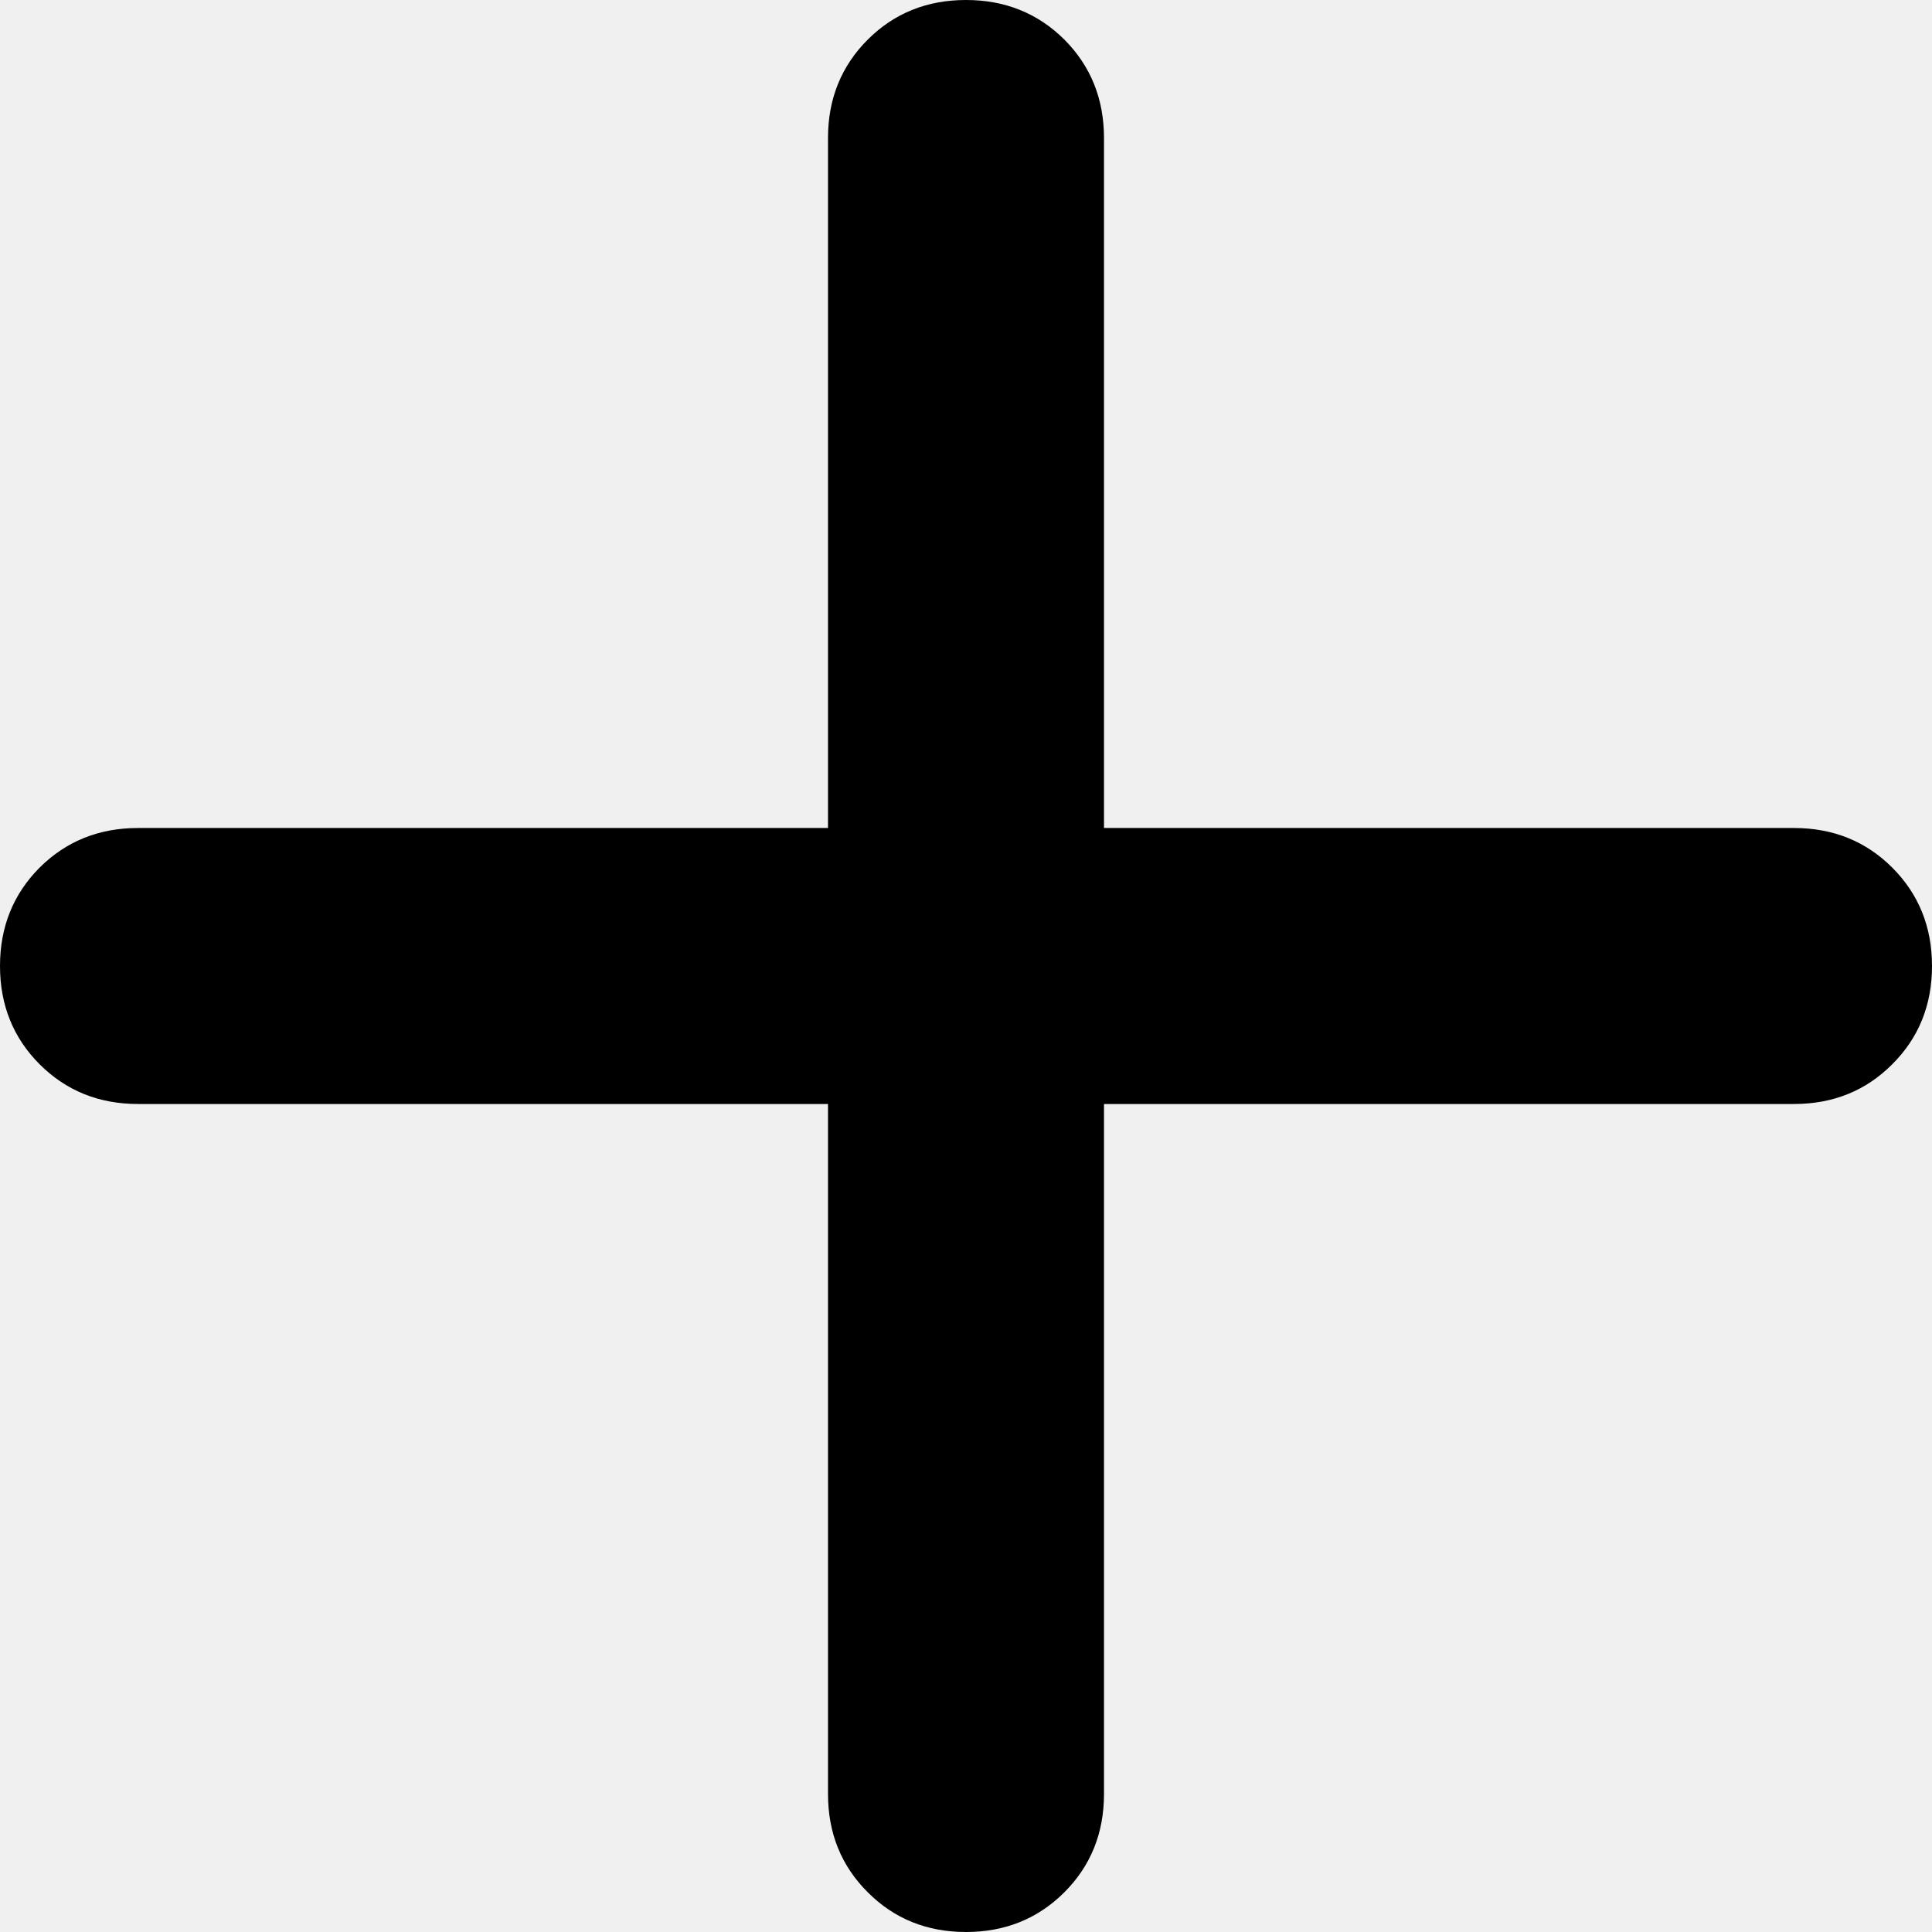
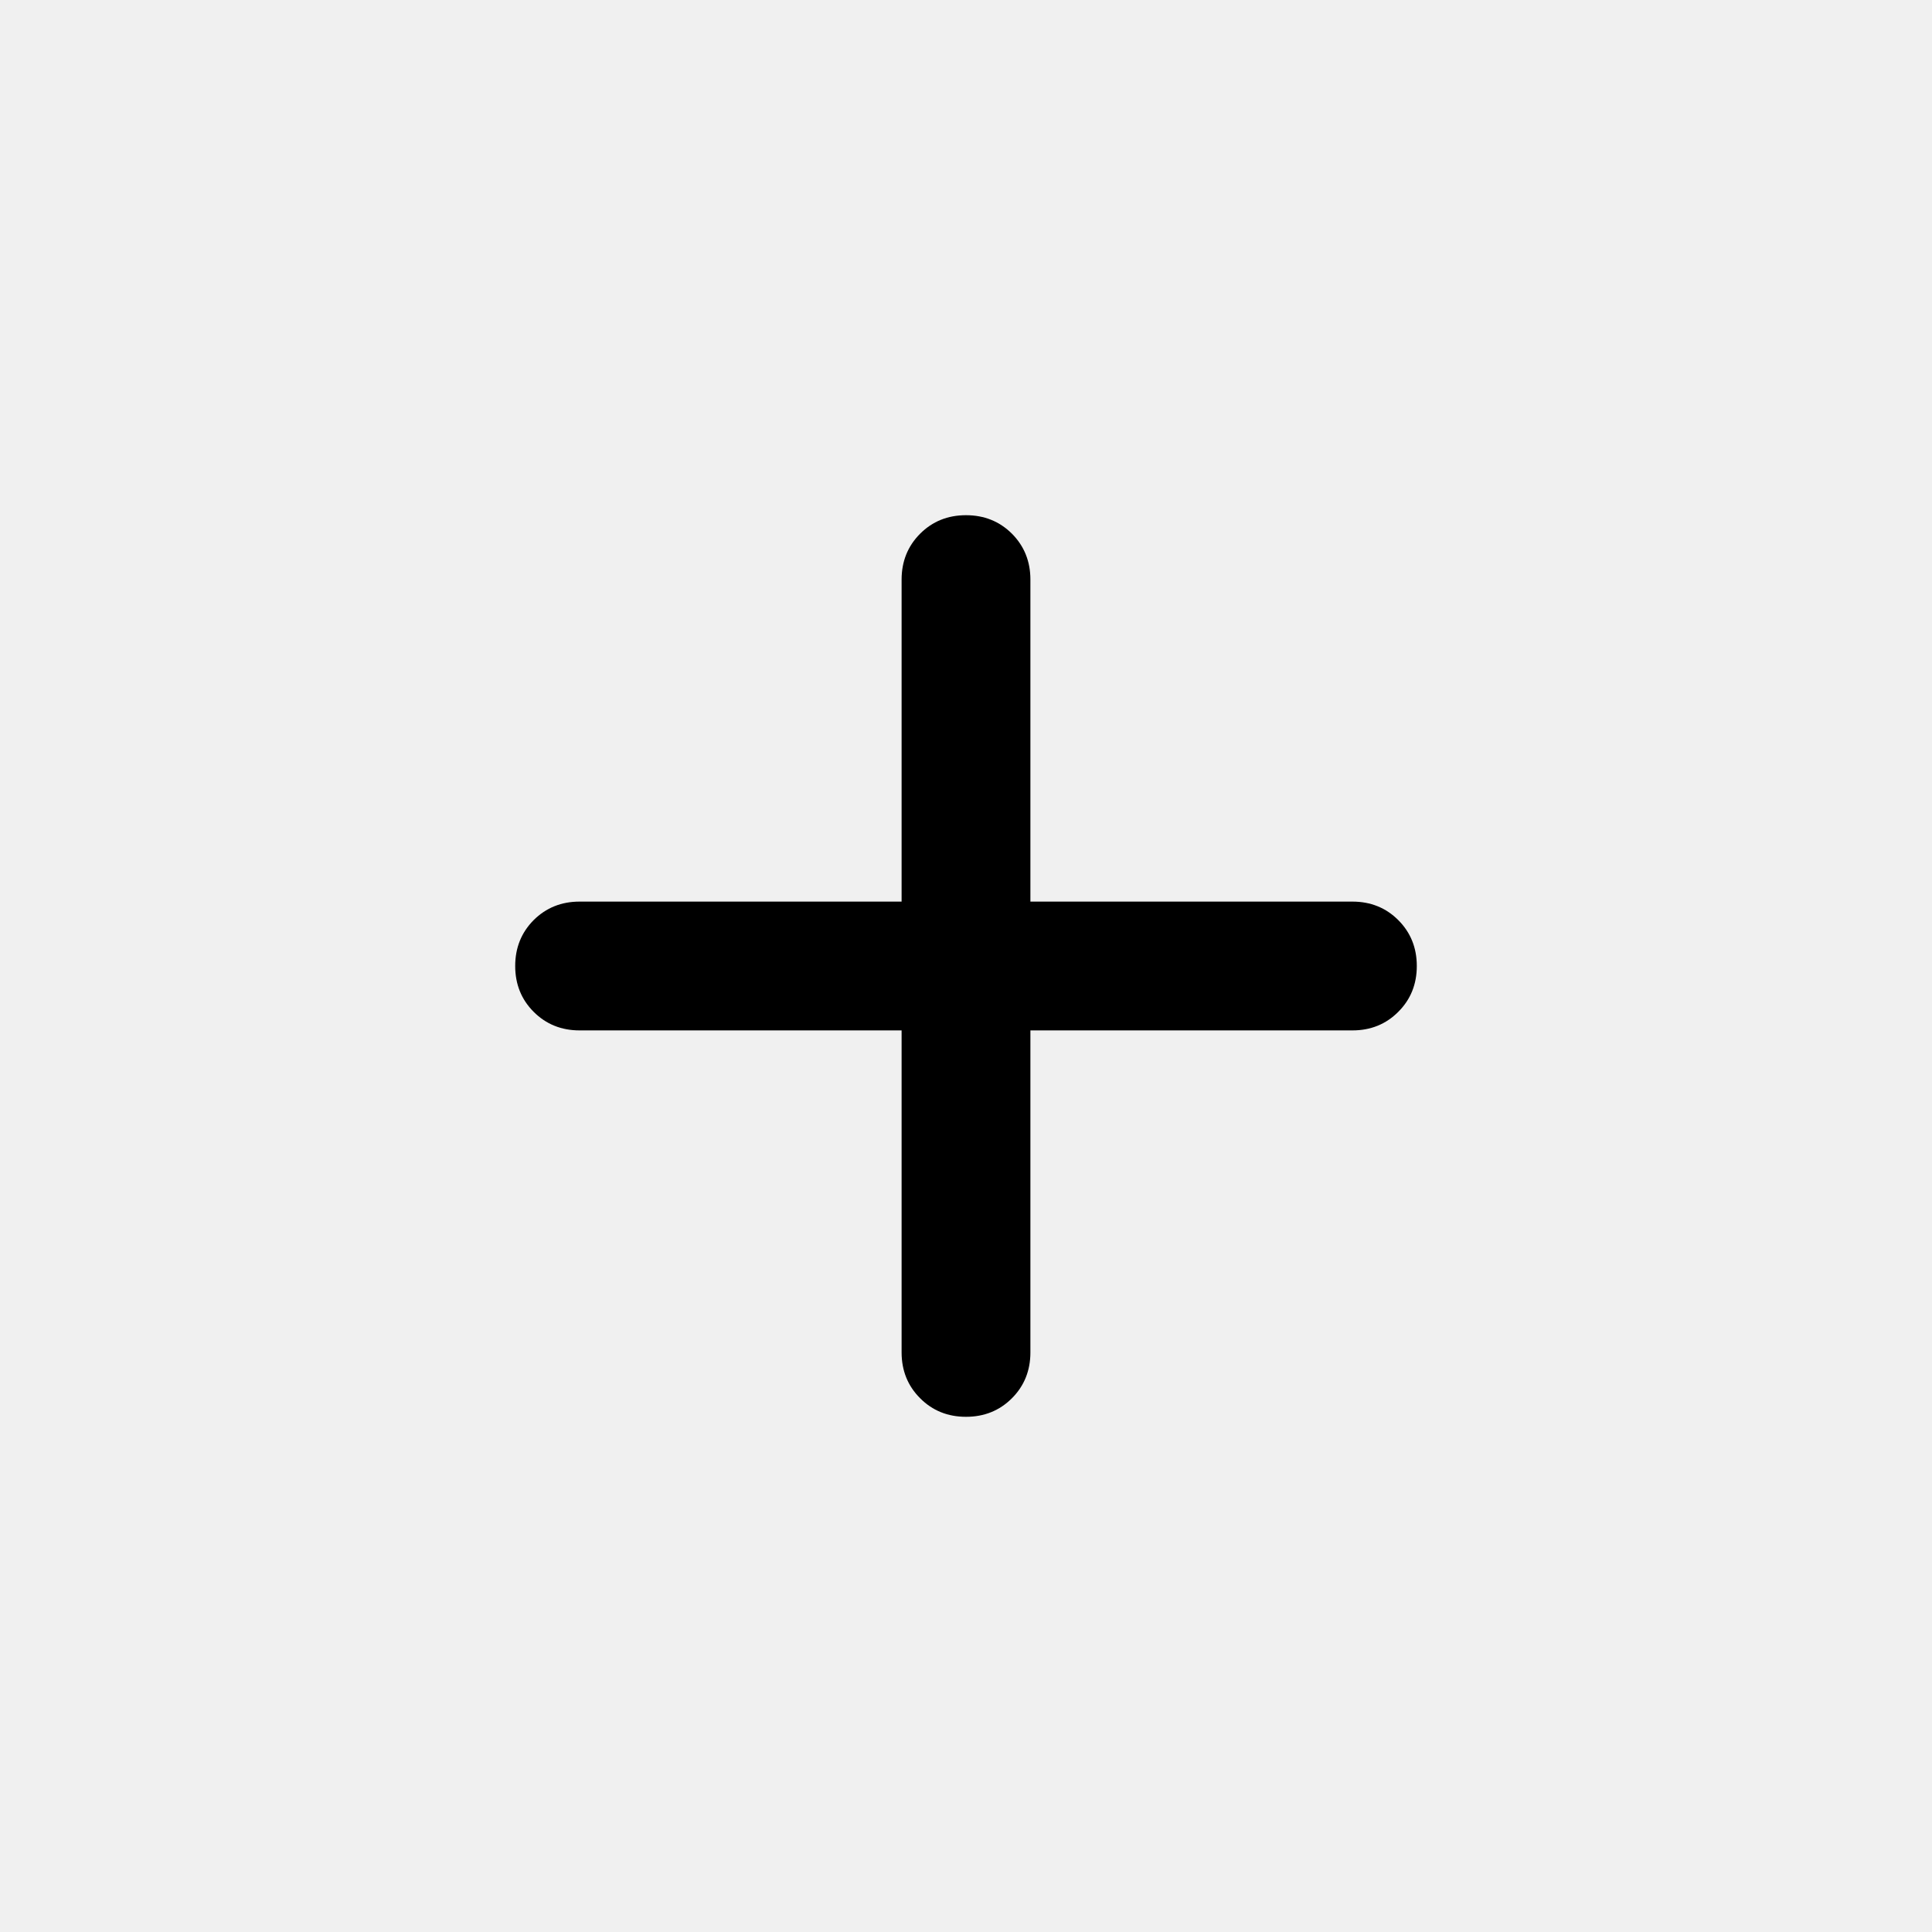
- <svg xmlns="http://www.w3.org/2000/svg" width="14" height="14" viewBox="0 0 14 14" fill="none">
-   <path d="M7 14C6.717 14 6.479 13.904 6.288 13.712C6.096 13.521 6 13.283 6 13V8H1C0.717 8 0.479 7.904 0.287 7.712C0.096 7.521 0 7.283 0 7C0 6.717 0.096 6.479 0.287 6.287C0.479 6.096 0.717 6 1 6H6V1C6 0.717 6.096 0.479 6.288 0.287C6.479 0.096 6.717 0 7 0C7.283 0 7.521 0.096 7.713 0.287C7.904 0.479 8 0.717 8 1V6H13C13.283 6 13.521 6.096 13.712 6.287C13.904 6.479 14 6.717 14 7C14 7.283 13.904 7.521 13.712 7.712C13.521 7.904 13.283 8 13 8H8V13C8 13.283 7.904 13.521 7.713 13.712C7.521 13.904 7.283 14 7 14Z" fill="black" />
+ <svg xmlns="http://www.w3.org/2000/svg" width="30" height="30" viewBox="0 0 30 30" fill="none">
+   <g clip-path="url(#clip0_237_569)">
+     <mask id="mask0_237_569" style="mask-type:alpha" maskUnits="userSpaceOnUse" x="3" y="3" width="24" height="24">
+       <rect x="3" y="3" width="24" height="24" fill="#D9D9D9" />
+     </mask>
+     <g mask="url(#mask0_237_569)">
+       <path d="M15 22C14.717 22 14.479 21.904 14.288 21.712C14.096 21.521 14 21.283 14 21V16H9C8.717 16 8.479 15.904 8.287 15.712C8.096 15.521 8 15.283 8 15C8 14.717 8.096 14.479 8.287 14.287C8.479 14.096 8.717 14 9 14H14V9C14 8.717 14.096 8.479 14.288 8.287C14.479 8.096 14.717 8 15 8C15.283 8 15.521 8.096 15.713 8.287C15.904 8.479 16 8.717 16 9V14H21C21.283 14 21.521 14.096 21.712 14.287C21.904 14.479 22 14.717 22 15C22 15.283 21.904 15.521 21.712 15.712C21.521 15.904 21.283 16 21 16H16V21C16 21.283 15.904 21.521 15.713 21.712C15.521 21.904 15.283 22 15 22Z" fill="black" />
+     </g>
+   </g>
+   <defs>
+     <clipPath id="clip0_237_569">
+       <rect x="3" y="3" width="24" height="24" rx="12" fill="white" />
+     </clipPath>
+   </defs>
</svg>
